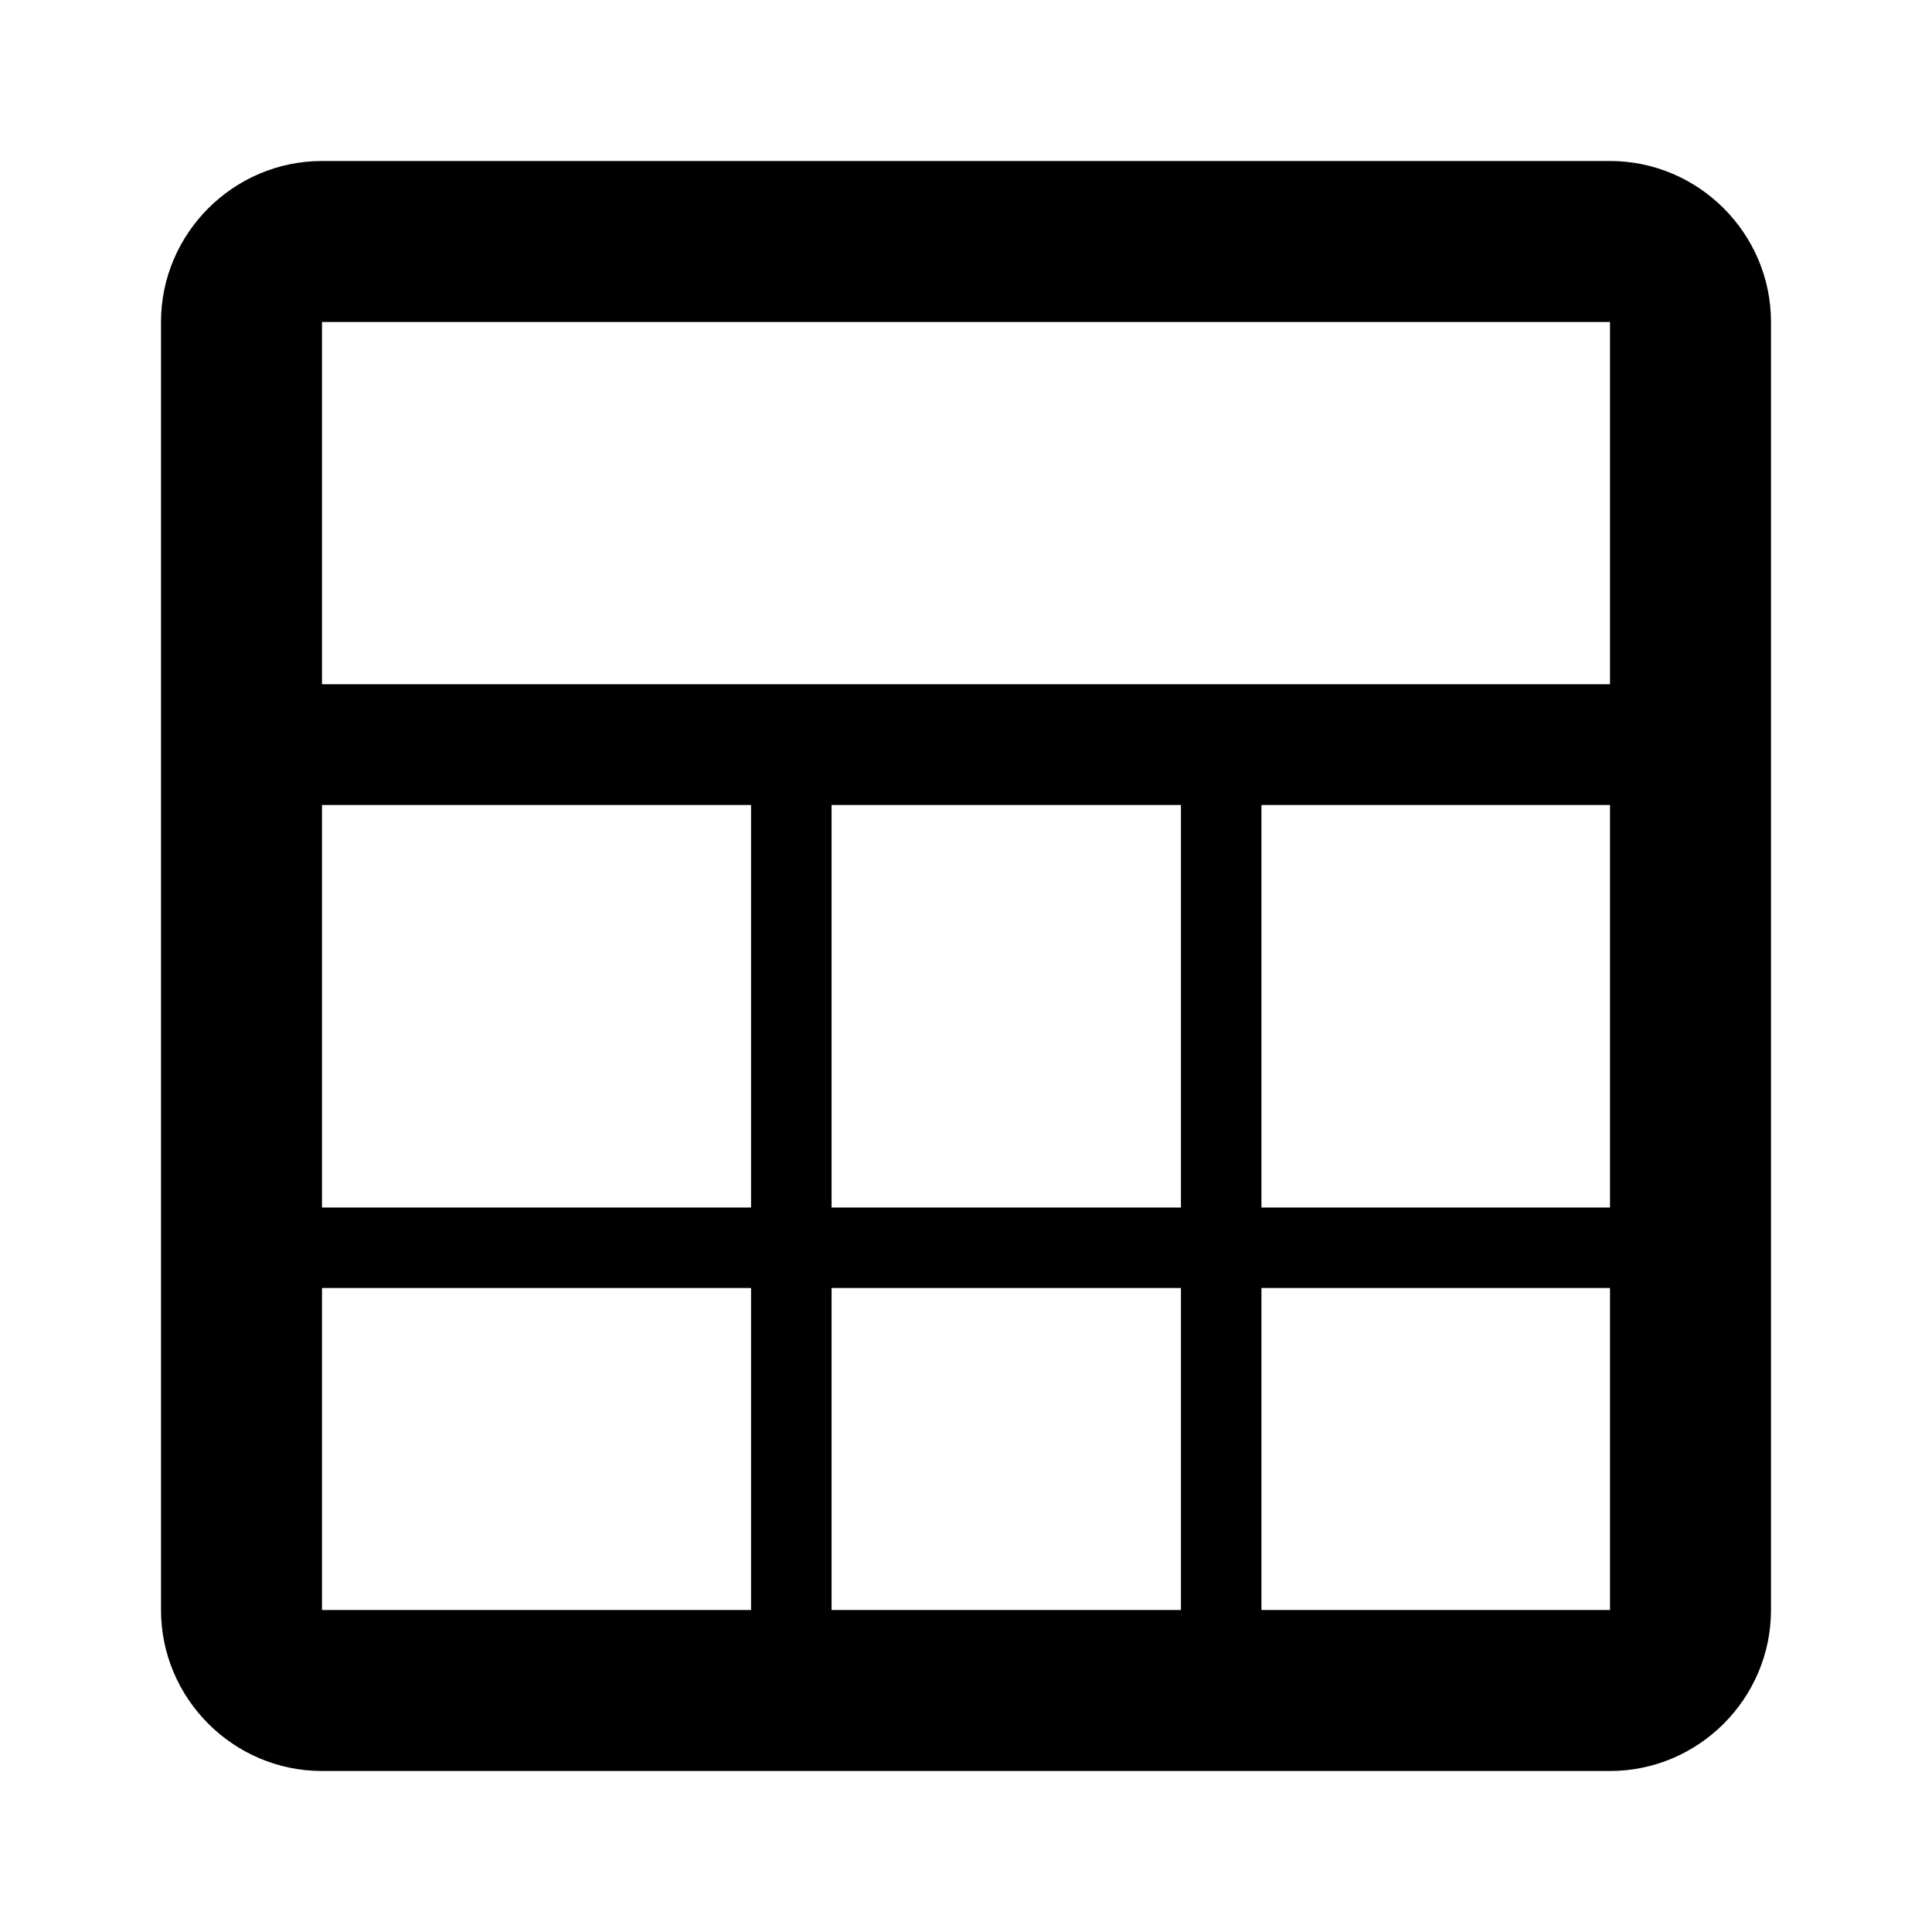
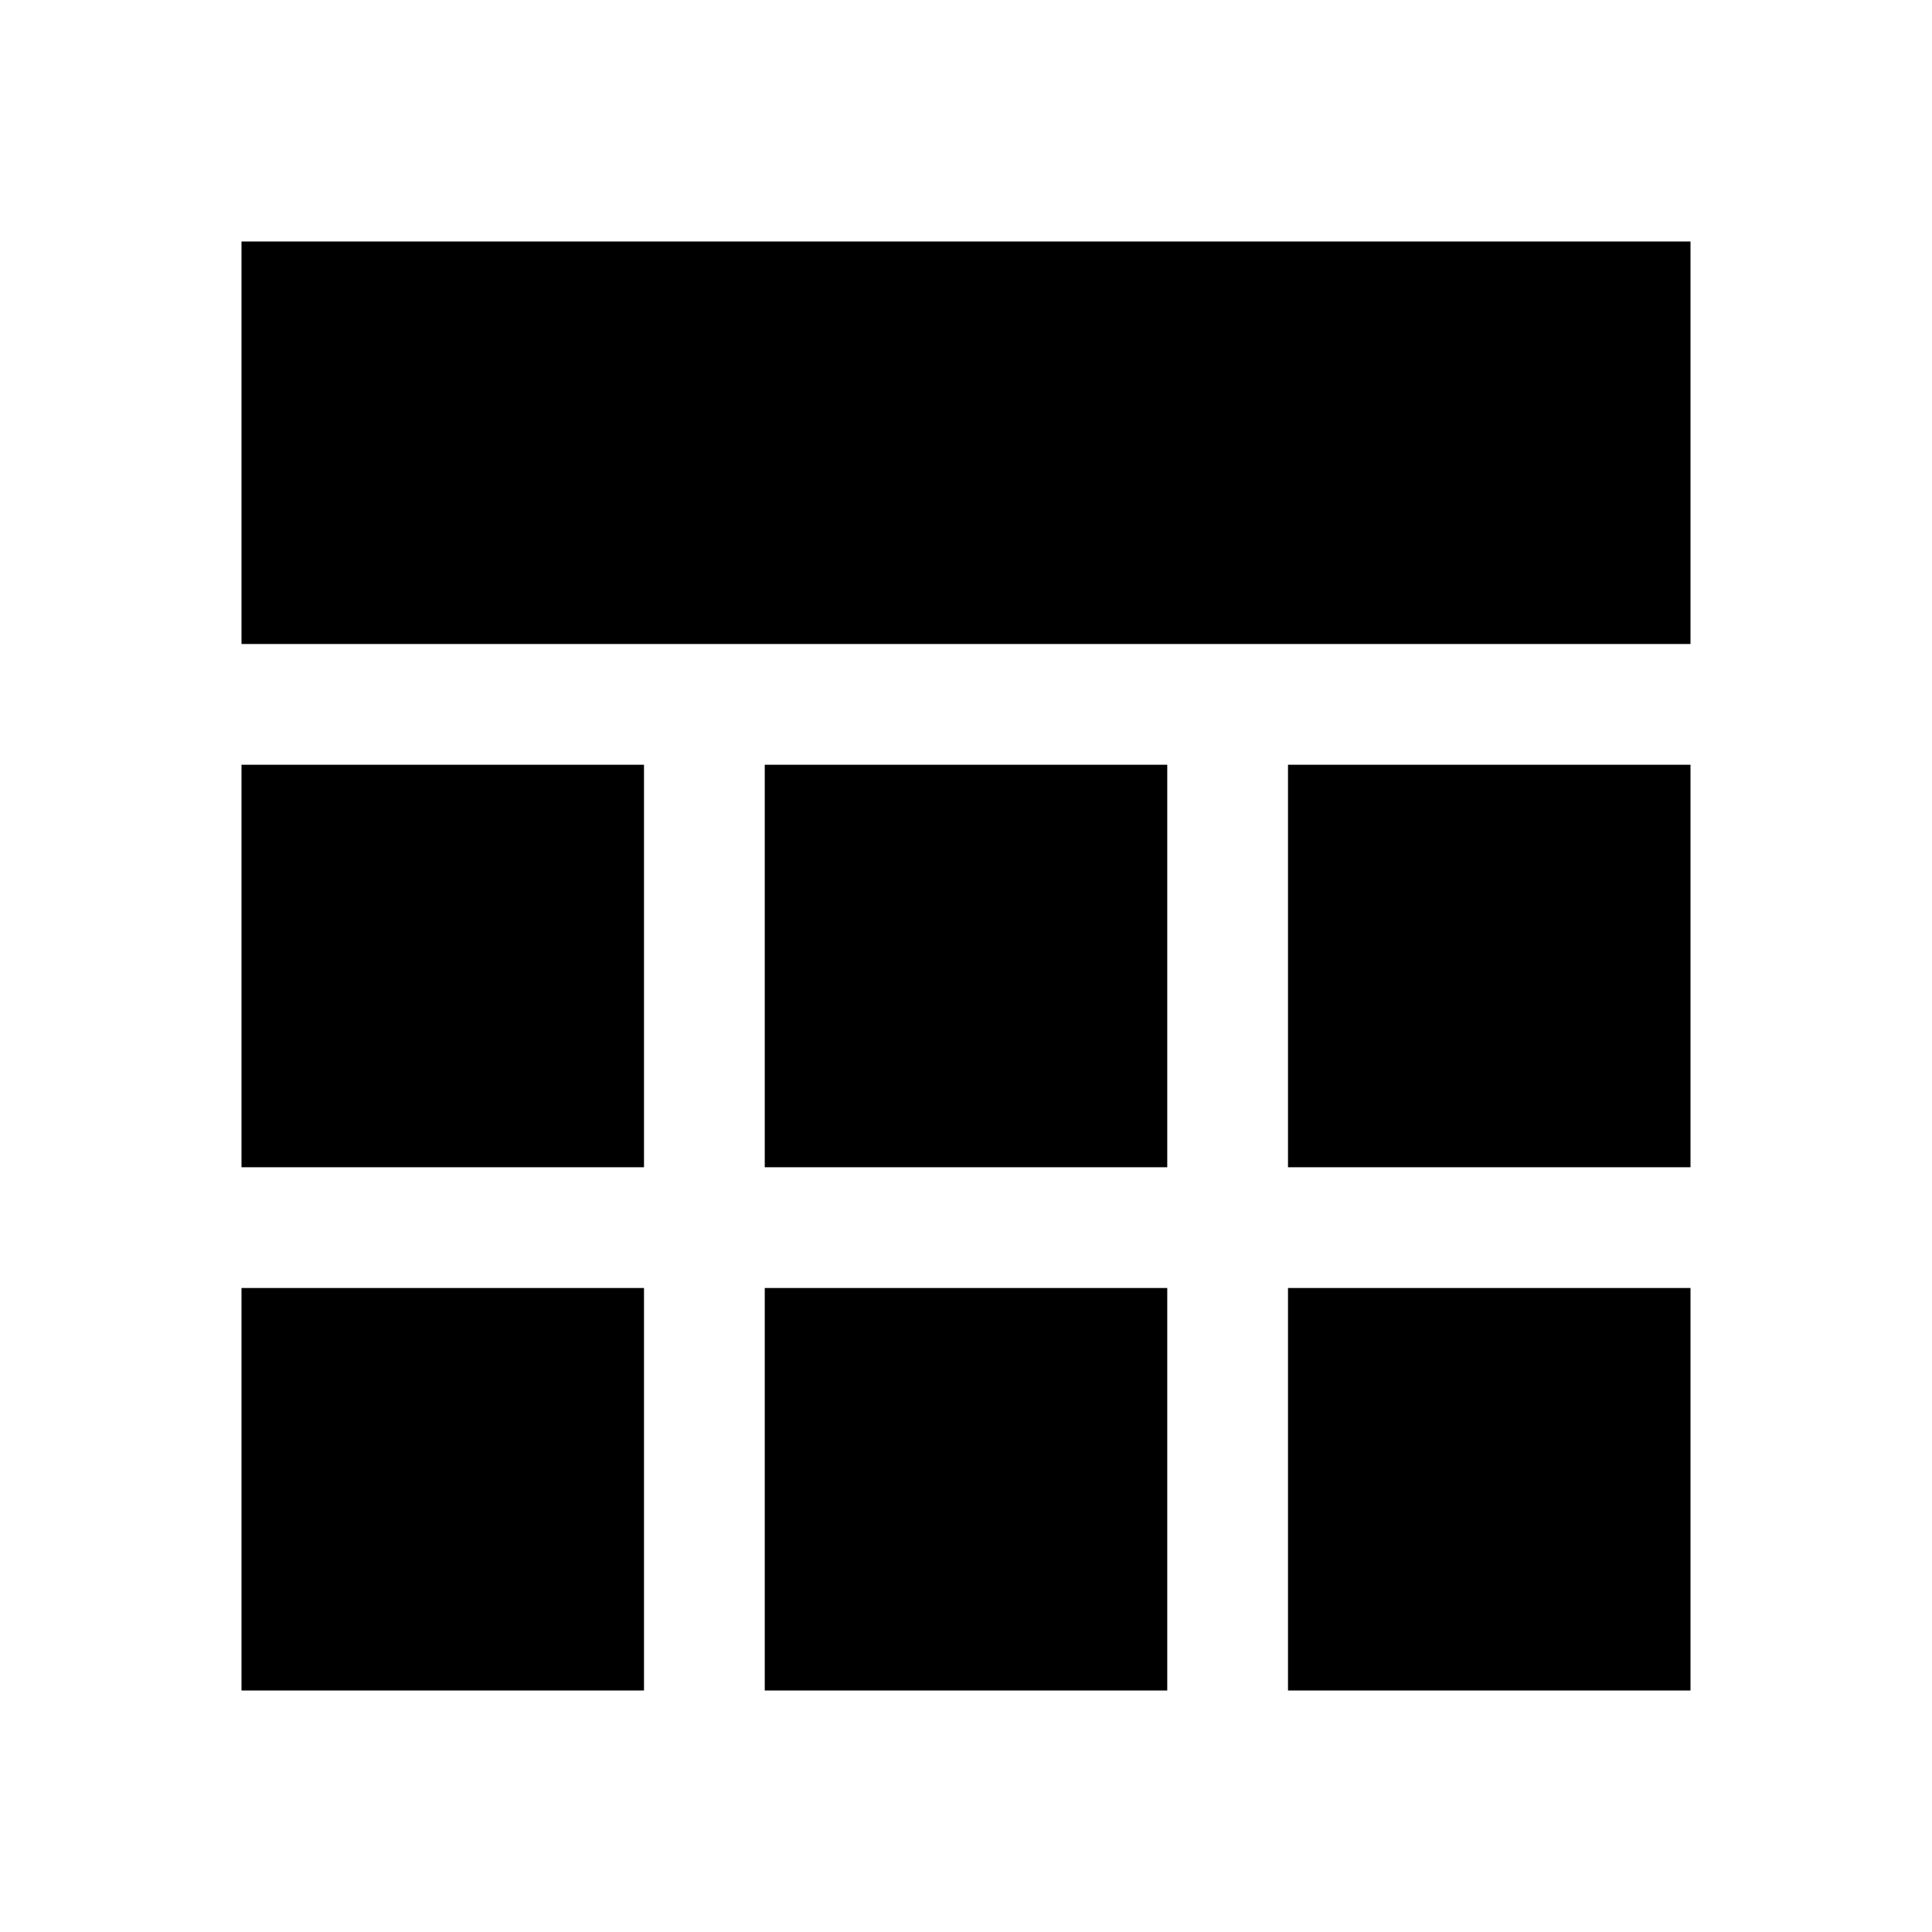
<svg xmlns="http://www.w3.org/2000/svg" viewBox="0 0 24 24">
-   <path fill="currentColor" d="M 4,2 C 2.9,2 2,2.9 2,4 L 2,20 C 2,21.1 2.9,22 4,22 L 20,22 C 21.1,22 22,21.1 22,20 L 22,4 C 22,2.9 21.1,2 20,2 Z M 4,4 L 20,4 L 20,8.5 L 4,8.5 Z M 4,10 L 9.33,10 L 9.33,15 L 4,15 Z M 10.33,10 L 14.67,10 L 14.67,15 L 10.33,15 Z M 15.67,10 L 20,10 L 20,15 L 15.67,15 Z M 4,16 L 9.33,16 L 9.33,20 L 4,20 Z M 10.33,16 L 14.67,16 L 14.67,20 L 10.33,20 Z M 15.67,16 L 20,16 L 20,20 L 15.67,20 Z" />
+   <path fill="currentColor" d="M 3,3 L 3,8 L 21,8 L 21,3 Z M 3,9.5 L 8,9.5 L 8,14.5 L 3,14.5 Z M 9.5,9.5 L 14.5,9.5 L 14.5,14.5 L 9.5,14.5 Z M 16,9.5 L 21,9.5 L 21,14.5 L 16,14.5 Z M 3,16 L 8,16 L 8,21 L 3,21 Z M 9.5,16 L 14.5,16 L 14.5,21 L 9.5,21 Z M 16,16 L 21,16 L 21,21 L 16,21 Z" />
</svg>
